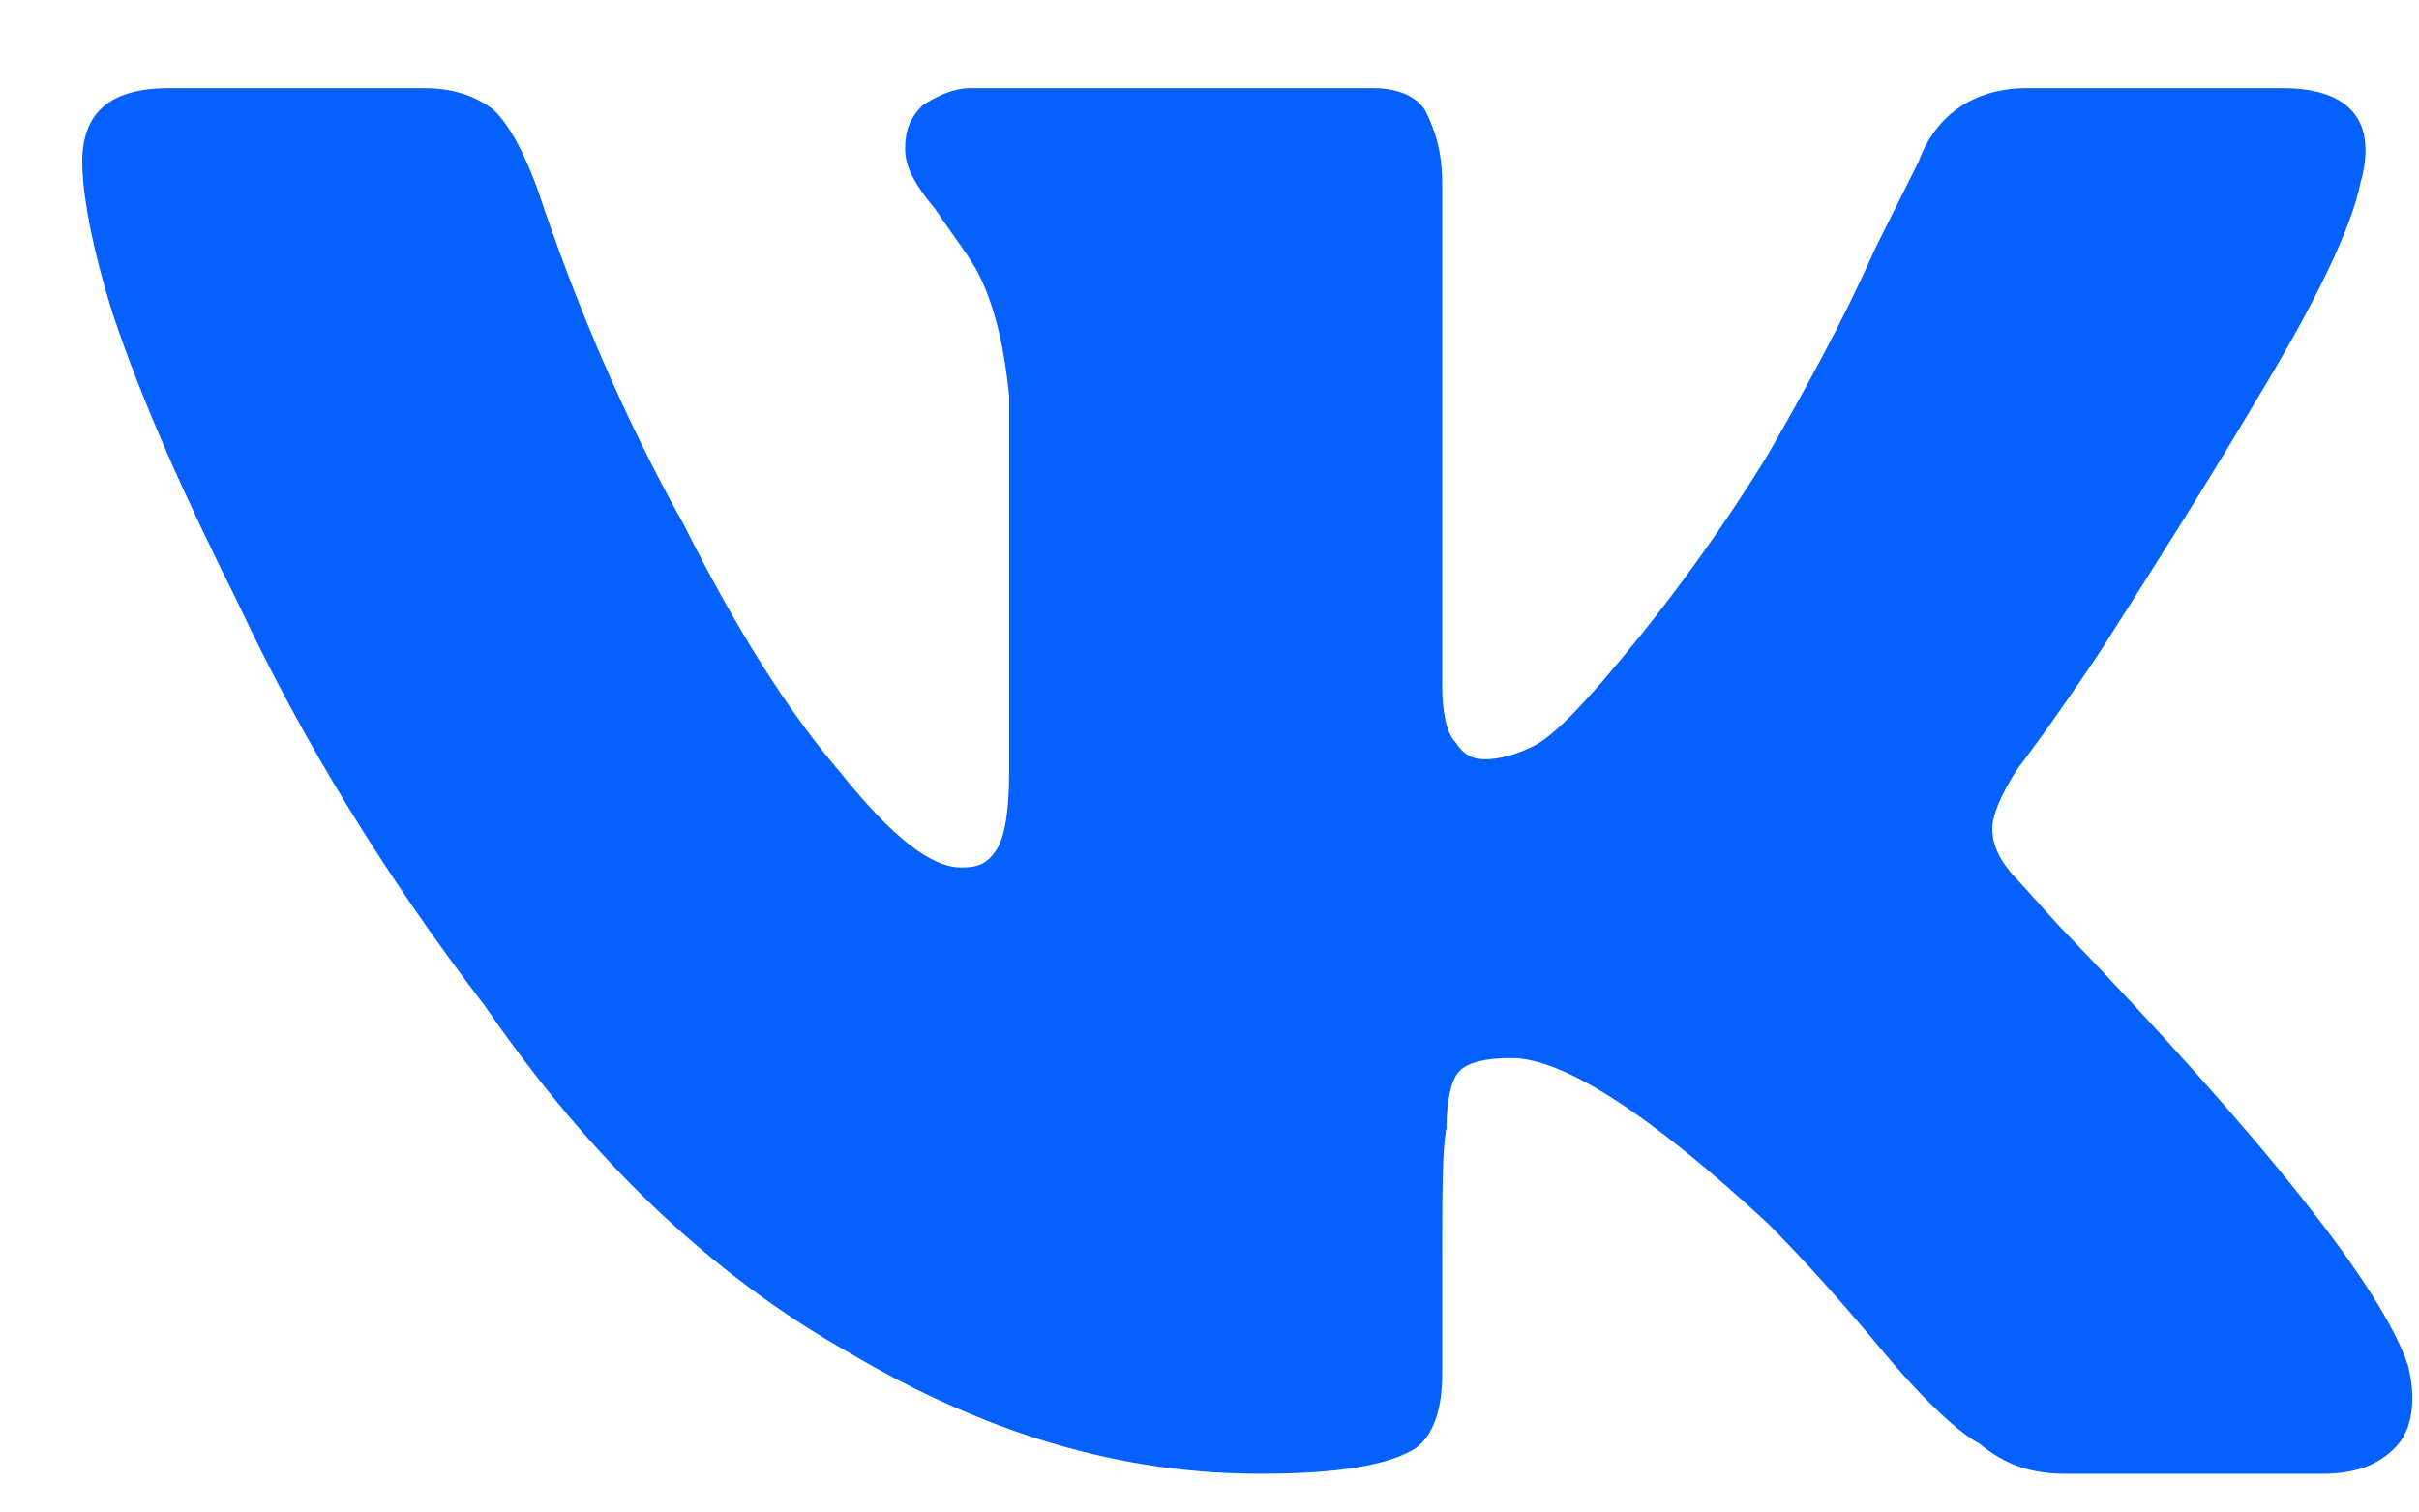
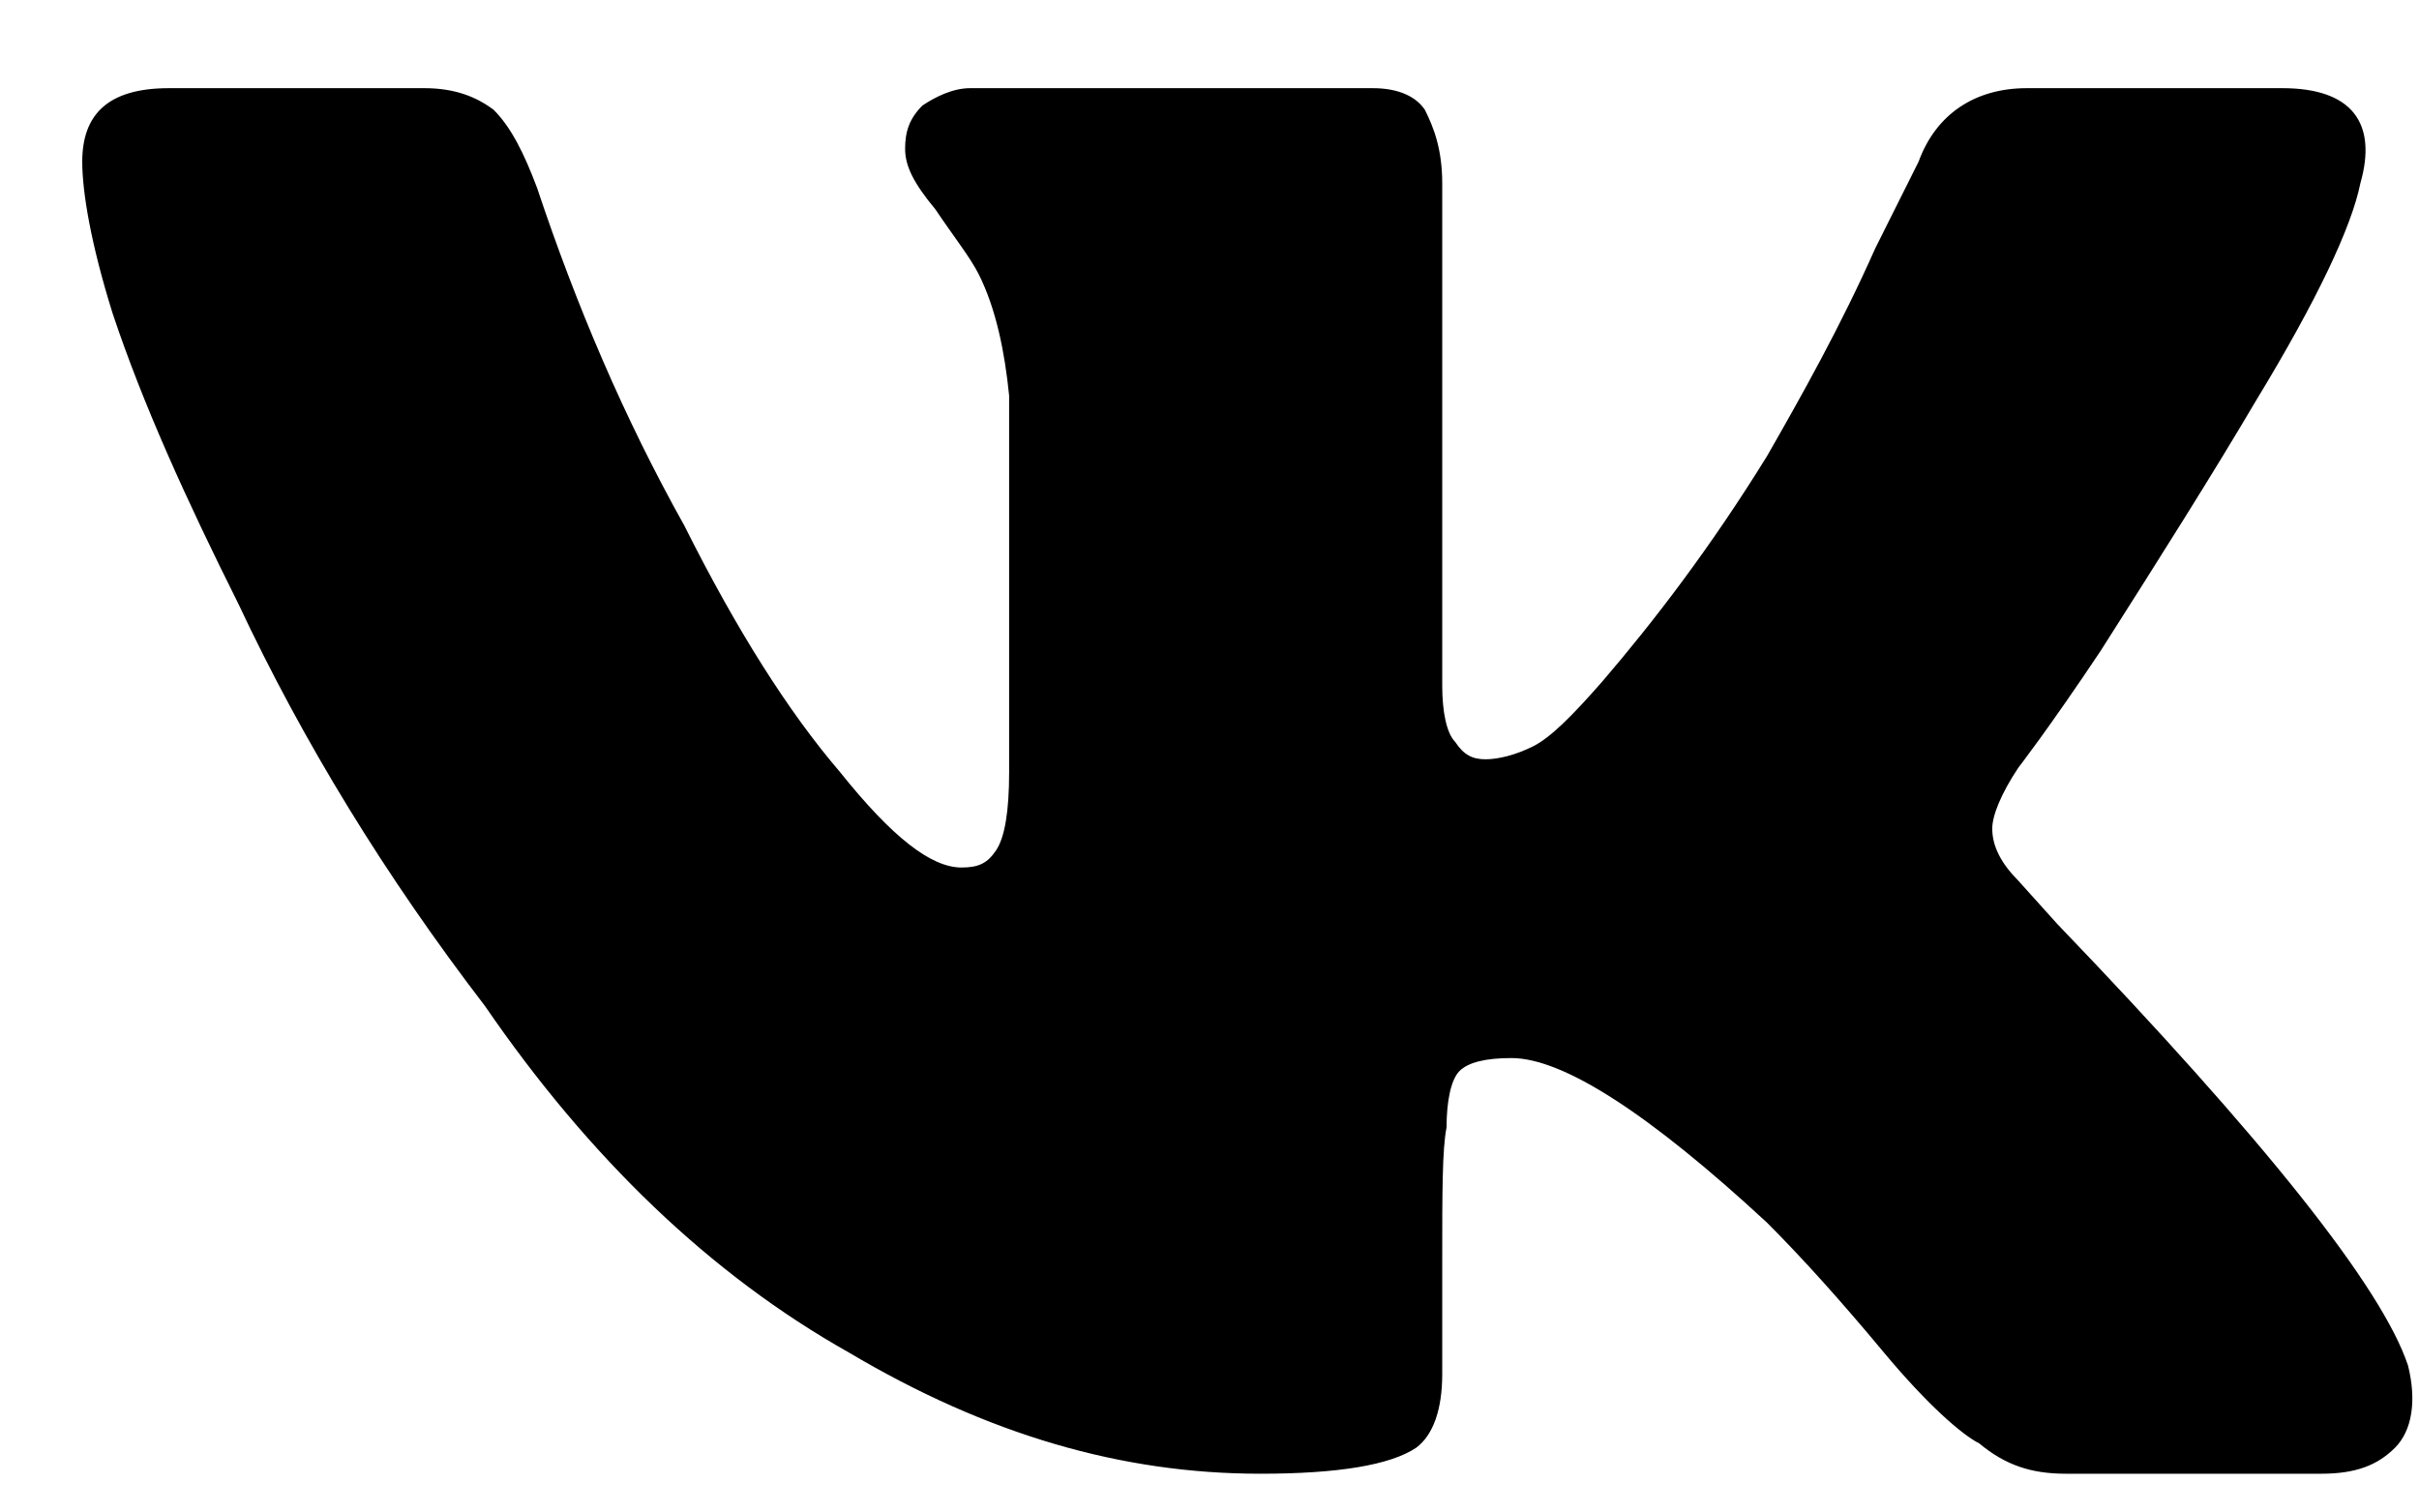
- <svg xmlns="http://www.w3.org/2000/svg" width="24" height="15" viewBox="0 0 24 15" fill="none">
-   <path d="M23.418 1.82C23.332 2.25 22.988 2.98 22.387 3.969C21.957 4.699 21.441 5.516 20.84 6.461C20.324 7.234 20.023 7.621 20.023 7.621C19.852 7.879 19.766 8.094 19.766 8.223C19.766 8.395 19.852 8.566 20.023 8.738L20.41 9.168C22.473 11.316 23.633 12.777 23.891 13.551C23.977 13.895 23.934 14.195 23.762 14.367C23.59 14.539 23.375 14.625 23.031 14.625H20.496C20.152 14.625 19.895 14.539 19.637 14.324C19.465 14.238 19.121 13.938 18.691 13.422C18.262 12.906 17.875 12.477 17.531 12.133C16.371 11.059 15.512 10.5 14.996 10.5C14.738 10.5 14.566 10.543 14.48 10.629C14.395 10.715 14.352 10.93 14.352 11.188C14.309 11.402 14.309 11.832 14.309 12.52V13.637C14.309 13.98 14.223 14.238 14.051 14.367C13.793 14.539 13.277 14.625 12.504 14.625C11.129 14.625 9.797 14.238 8.422 13.422C7.047 12.648 5.844 11.488 4.812 9.984C3.824 8.695 3.008 7.363 2.363 5.988C1.848 4.957 1.418 4.012 1.117 3.109C0.902 2.422 0.816 1.906 0.816 1.605C0.816 1.133 1.074 0.875 1.676 0.875H4.211C4.512 0.875 4.727 0.961 4.898 1.09C5.07 1.262 5.199 1.52 5.328 1.863C5.715 3.023 6.188 4.141 6.789 5.215C7.305 6.246 7.82 7.062 8.336 7.664C8.852 8.309 9.238 8.609 9.539 8.609C9.711 8.609 9.797 8.566 9.883 8.438C9.969 8.309 10.012 8.051 10.012 7.664V3.926C9.969 3.496 9.883 3.066 9.711 2.723C9.625 2.551 9.453 2.336 9.281 2.078C9.066 1.82 8.98 1.648 8.98 1.477C8.98 1.305 9.023 1.176 9.152 1.047C9.281 0.961 9.453 0.875 9.625 0.875H13.621C13.879 0.875 14.051 0.961 14.137 1.09C14.223 1.262 14.309 1.477 14.309 1.82V6.805C14.309 7.062 14.352 7.277 14.438 7.363C14.523 7.492 14.609 7.535 14.738 7.535C14.867 7.535 15.039 7.492 15.211 7.406C15.383 7.32 15.598 7.105 15.898 6.762C16.414 6.16 16.973 5.43 17.531 4.527C17.875 3.926 18.262 3.238 18.605 2.465L19.035 1.605C19.207 1.133 19.594 0.875 20.109 0.875H22.645C23.332 0.875 23.59 1.219 23.418 1.82Z" fill="#0461FD" />
+ <svg xmlns="http://www.w3.org/2000/svg" width="24" height="15" viewBox="0 0 24 15">
+   <path d="M23.418 1.82C23.332 2.25 22.988 2.98 22.387 3.969C21.957 4.699 21.441 5.516 20.84 6.461C20.324 7.234 20.023 7.621 20.023 7.621C19.852 7.879 19.766 8.094 19.766 8.223C19.766 8.395 19.852 8.566 20.023 8.738L20.41 9.168C22.473 11.316 23.633 12.777 23.891 13.551C23.977 13.895 23.934 14.195 23.762 14.367C23.59 14.539 23.375 14.625 23.031 14.625H20.496C20.152 14.625 19.895 14.539 19.637 14.324C19.465 14.238 19.121 13.938 18.691 13.422C18.262 12.906 17.875 12.477 17.531 12.133C16.371 11.059 15.512 10.5 14.996 10.5C14.738 10.5 14.566 10.543 14.48 10.629C14.395 10.715 14.352 10.93 14.352 11.188C14.309 11.402 14.309 11.832 14.309 12.52V13.637C14.309 13.98 14.223 14.238 14.051 14.367C13.793 14.539 13.277 14.625 12.504 14.625C11.129 14.625 9.797 14.238 8.422 13.422C7.047 12.648 5.844 11.488 4.812 9.984C3.824 8.695 3.008 7.363 2.363 5.988C1.848 4.957 1.418 4.012 1.117 3.109C0.902 2.422 0.816 1.906 0.816 1.605C0.816 1.133 1.074 0.875 1.676 0.875H4.211C4.512 0.875 4.727 0.961 4.898 1.09C5.07 1.262 5.199 1.52 5.328 1.863C5.715 3.023 6.188 4.141 6.789 5.215C7.305 6.246 7.82 7.062 8.336 7.664C8.852 8.309 9.238 8.609 9.539 8.609C9.711 8.609 9.797 8.566 9.883 8.438C9.969 8.309 10.012 8.051 10.012 7.664V3.926C9.969 3.496 9.883 3.066 9.711 2.723C9.625 2.551 9.453 2.336 9.281 2.078C9.066 1.82 8.98 1.648 8.98 1.477C8.98 1.305 9.023 1.176 9.152 1.047C9.281 0.961 9.453 0.875 9.625 0.875H13.621C13.879 0.875 14.051 0.961 14.137 1.09C14.223 1.262 14.309 1.477 14.309 1.82V6.805C14.309 7.062 14.352 7.277 14.438 7.363C14.523 7.492 14.609 7.535 14.738 7.535C14.867 7.535 15.039 7.492 15.211 7.406C15.383 7.32 15.598 7.105 15.898 6.762C16.414 6.16 16.973 5.43 17.531 4.527C17.875 3.926 18.262 3.238 18.605 2.465L19.035 1.605C19.207 1.133 19.594 0.875 20.109 0.875H22.645C23.332 0.875 23.59 1.219 23.418 1.82Z" />
</svg>
